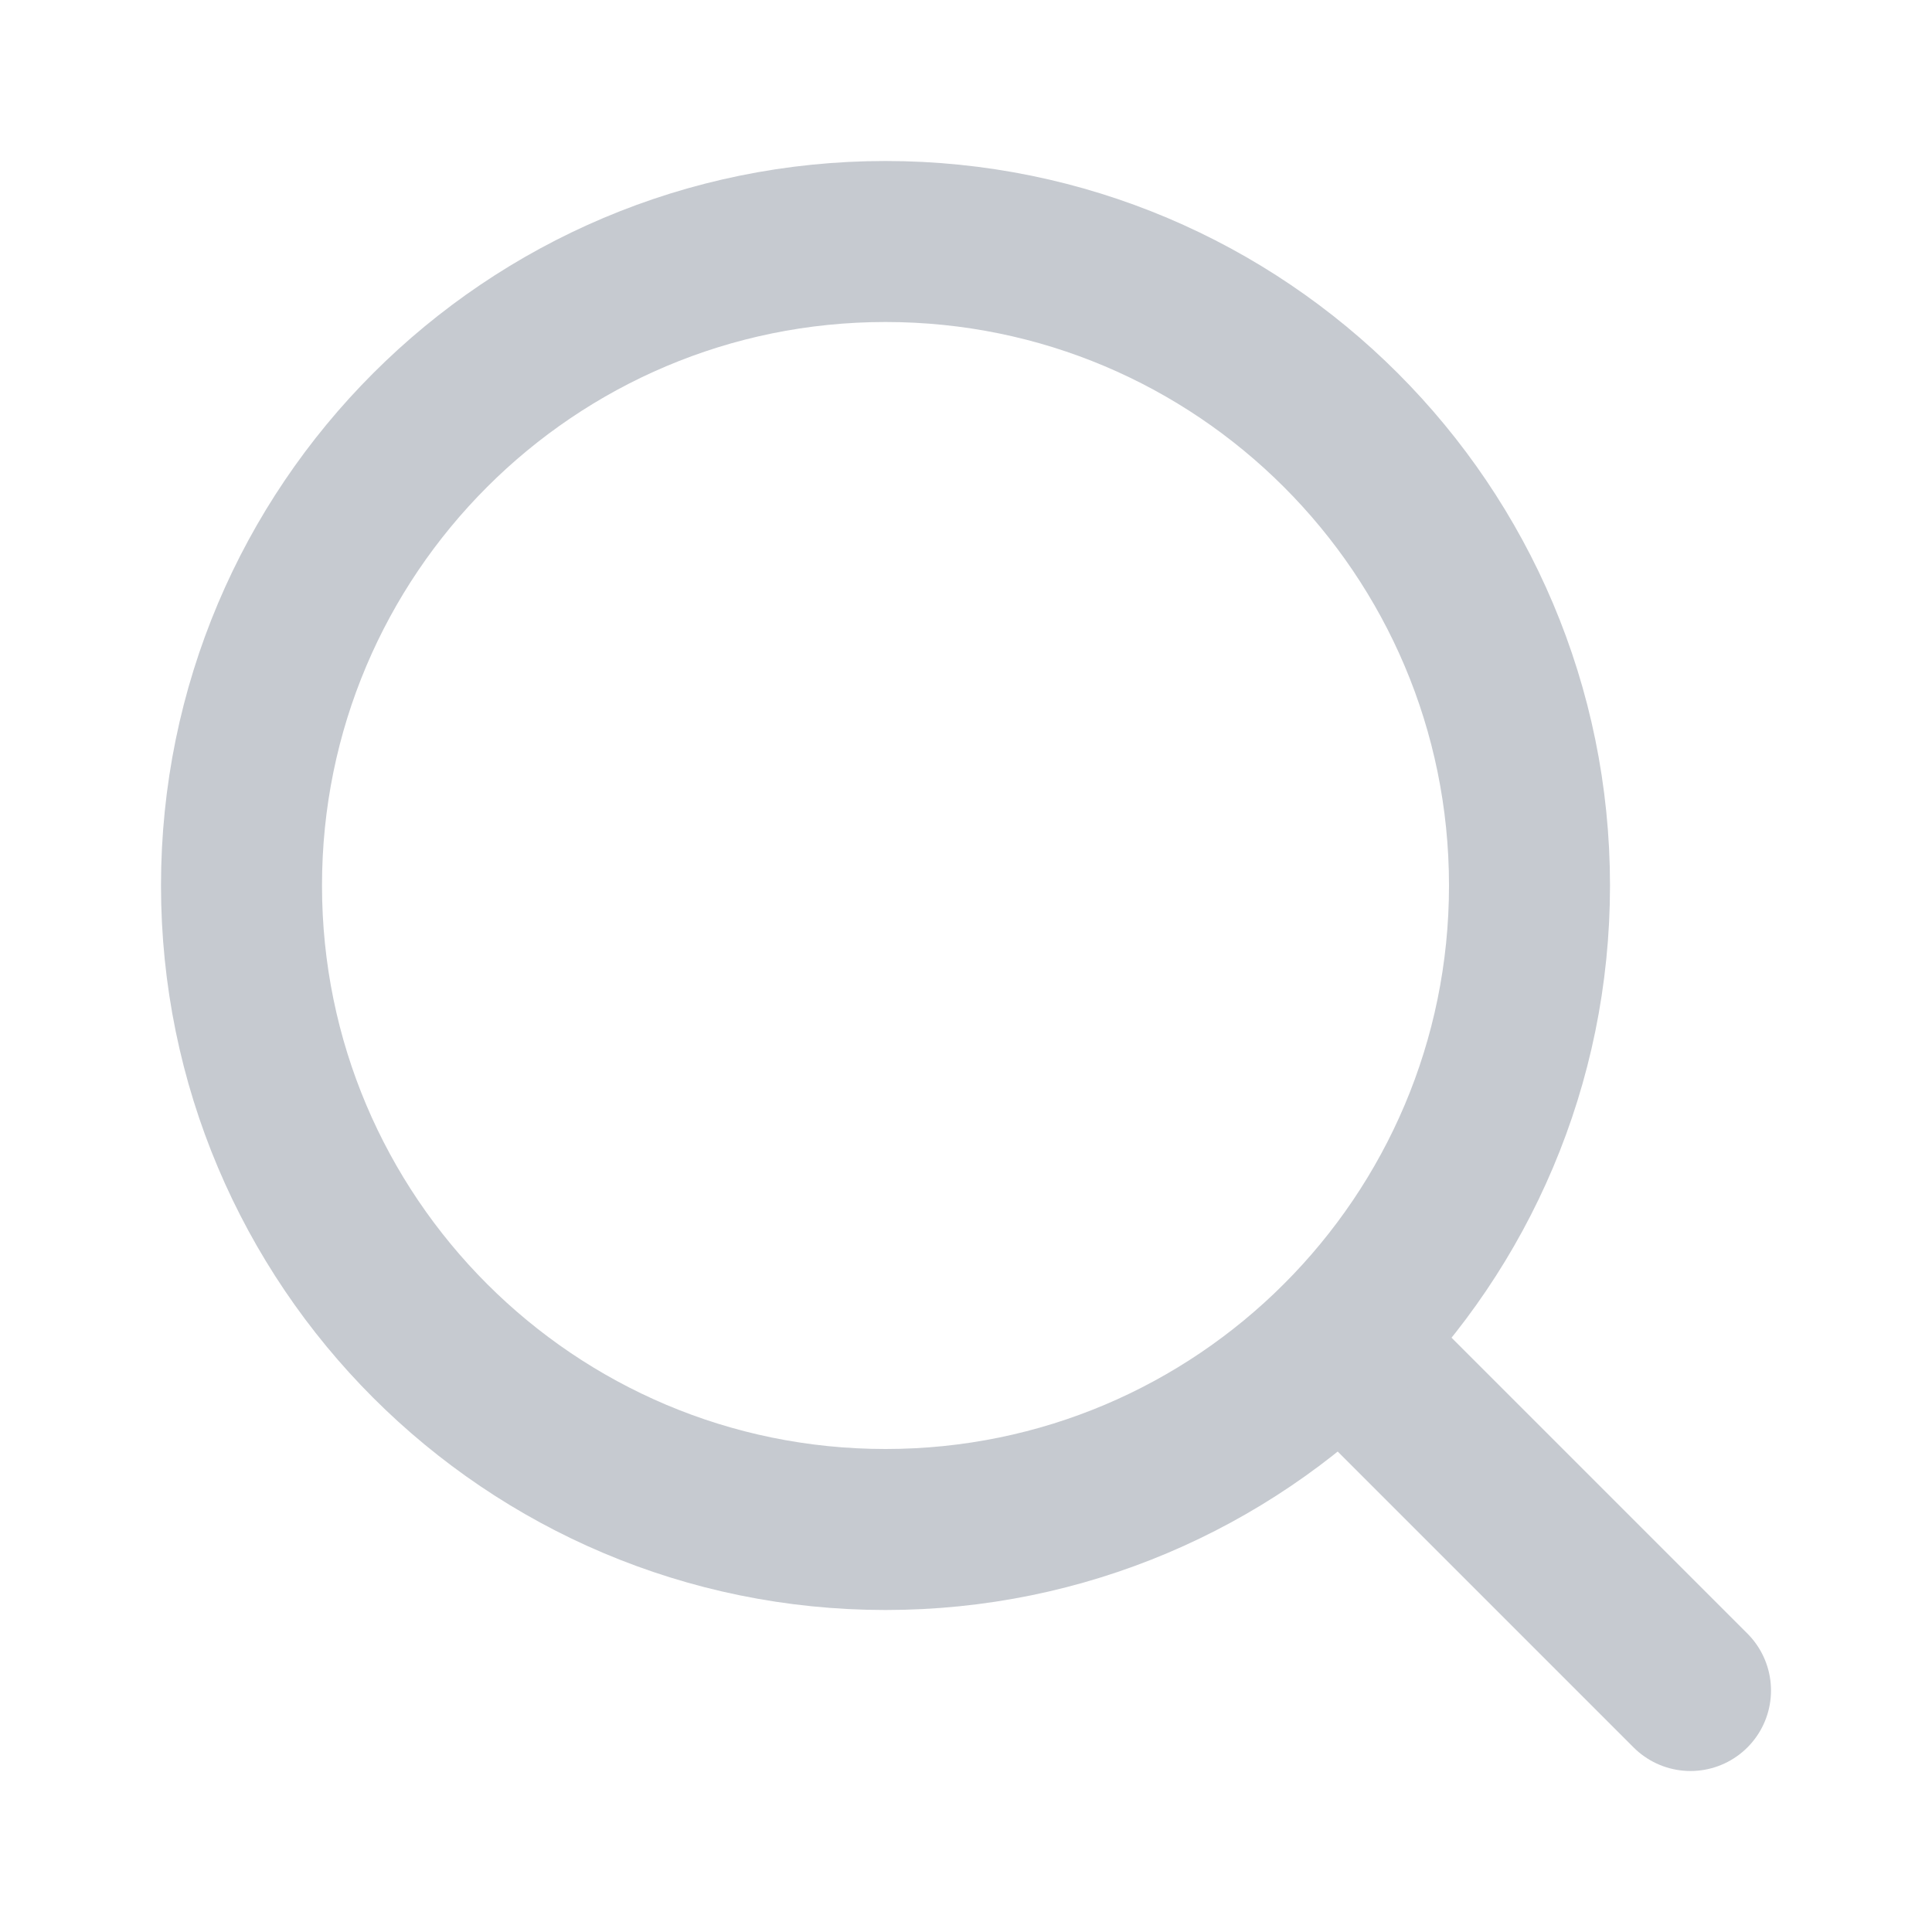
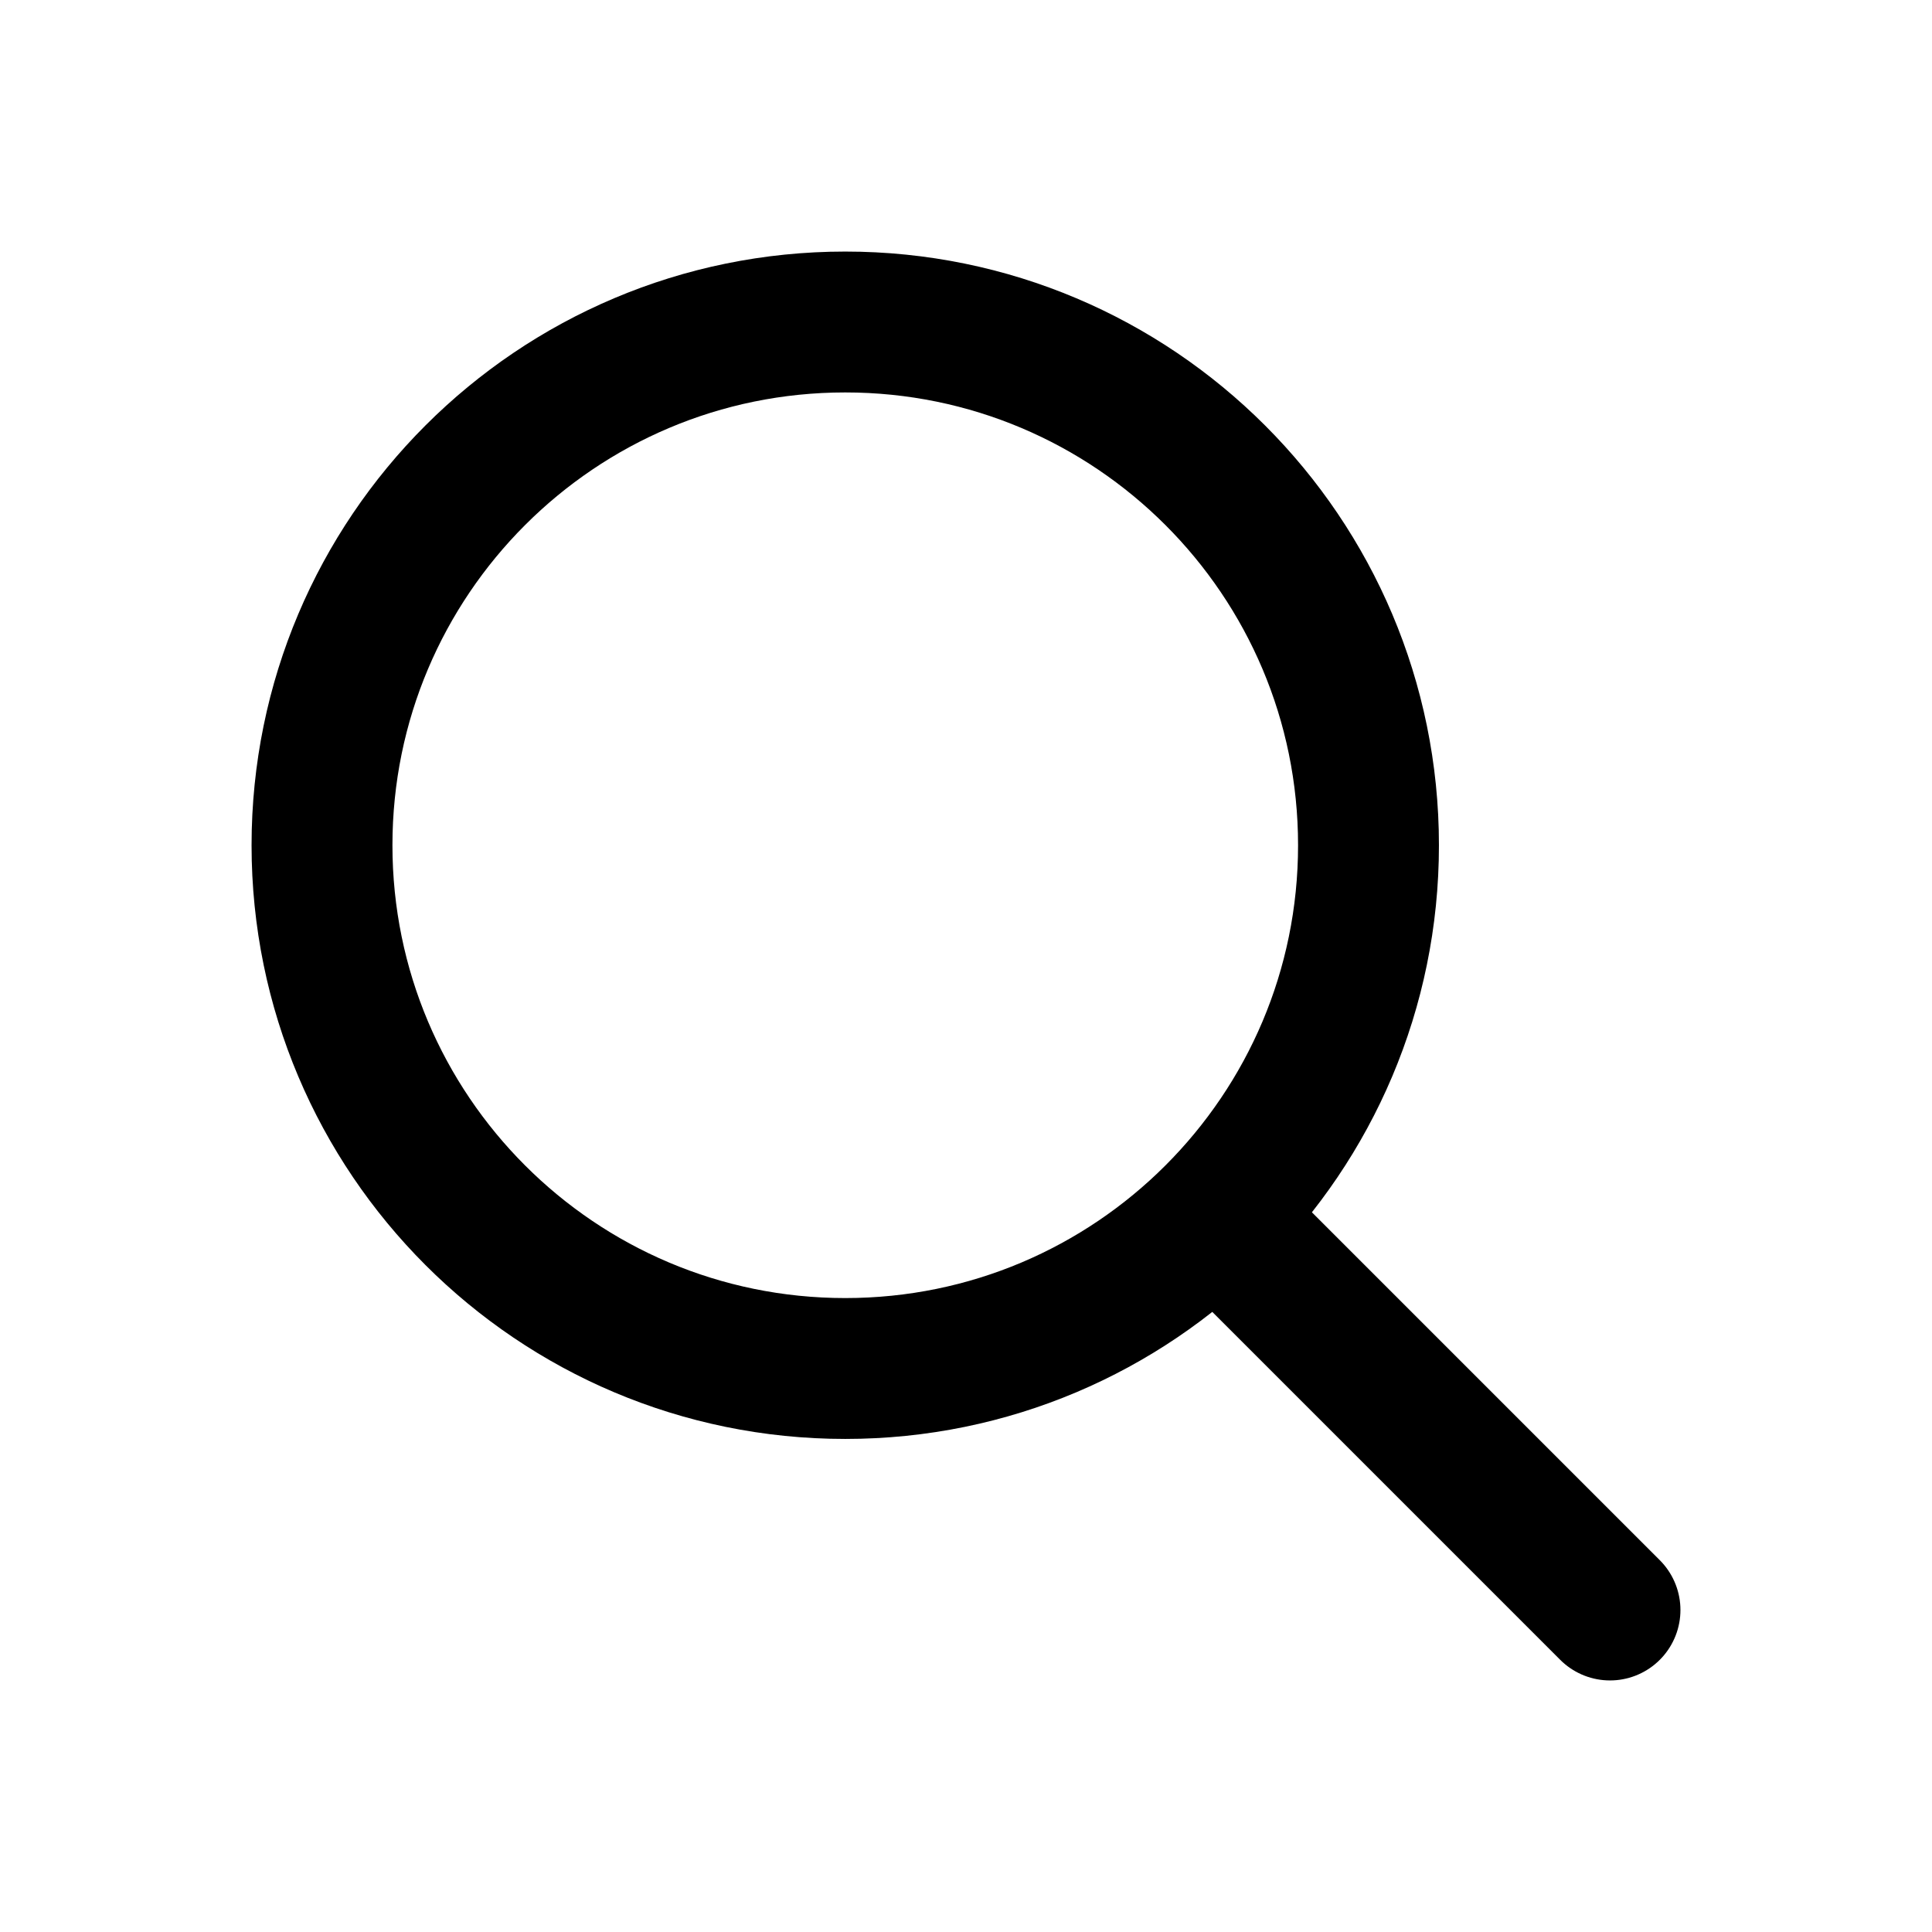
- <svg xmlns="http://www.w3.org/2000/svg" width="16" height="16" viewBox="0 0 24 24" fill="none">
-   <path d="m21 21-4.34-4.34" stroke="#C6CAD0" stroke-width="2" stroke-linecap="round" stroke-linejoin="round" />
-   <circle cx="11" cy="11" r="8" stroke="#C6CAD0" stroke-width="2" stroke-linecap="round" stroke-linejoin="round" />
+ <svg xmlns="http://www.w3.org/2000/svg" width="24" height="24" viewBox="0 0 24 24" fill="none">
+   <circle cx="10.5" cy="10.5" r="6.5" stroke="currentColor" stroke-width="1.75" stroke-linecap="round" stroke-linejoin="round" />
+   <path d="M20 20L15.15 15.15" stroke="currentColor" stroke-width="1.75" stroke-linecap="round" stroke-linejoin="round" />
</svg>
